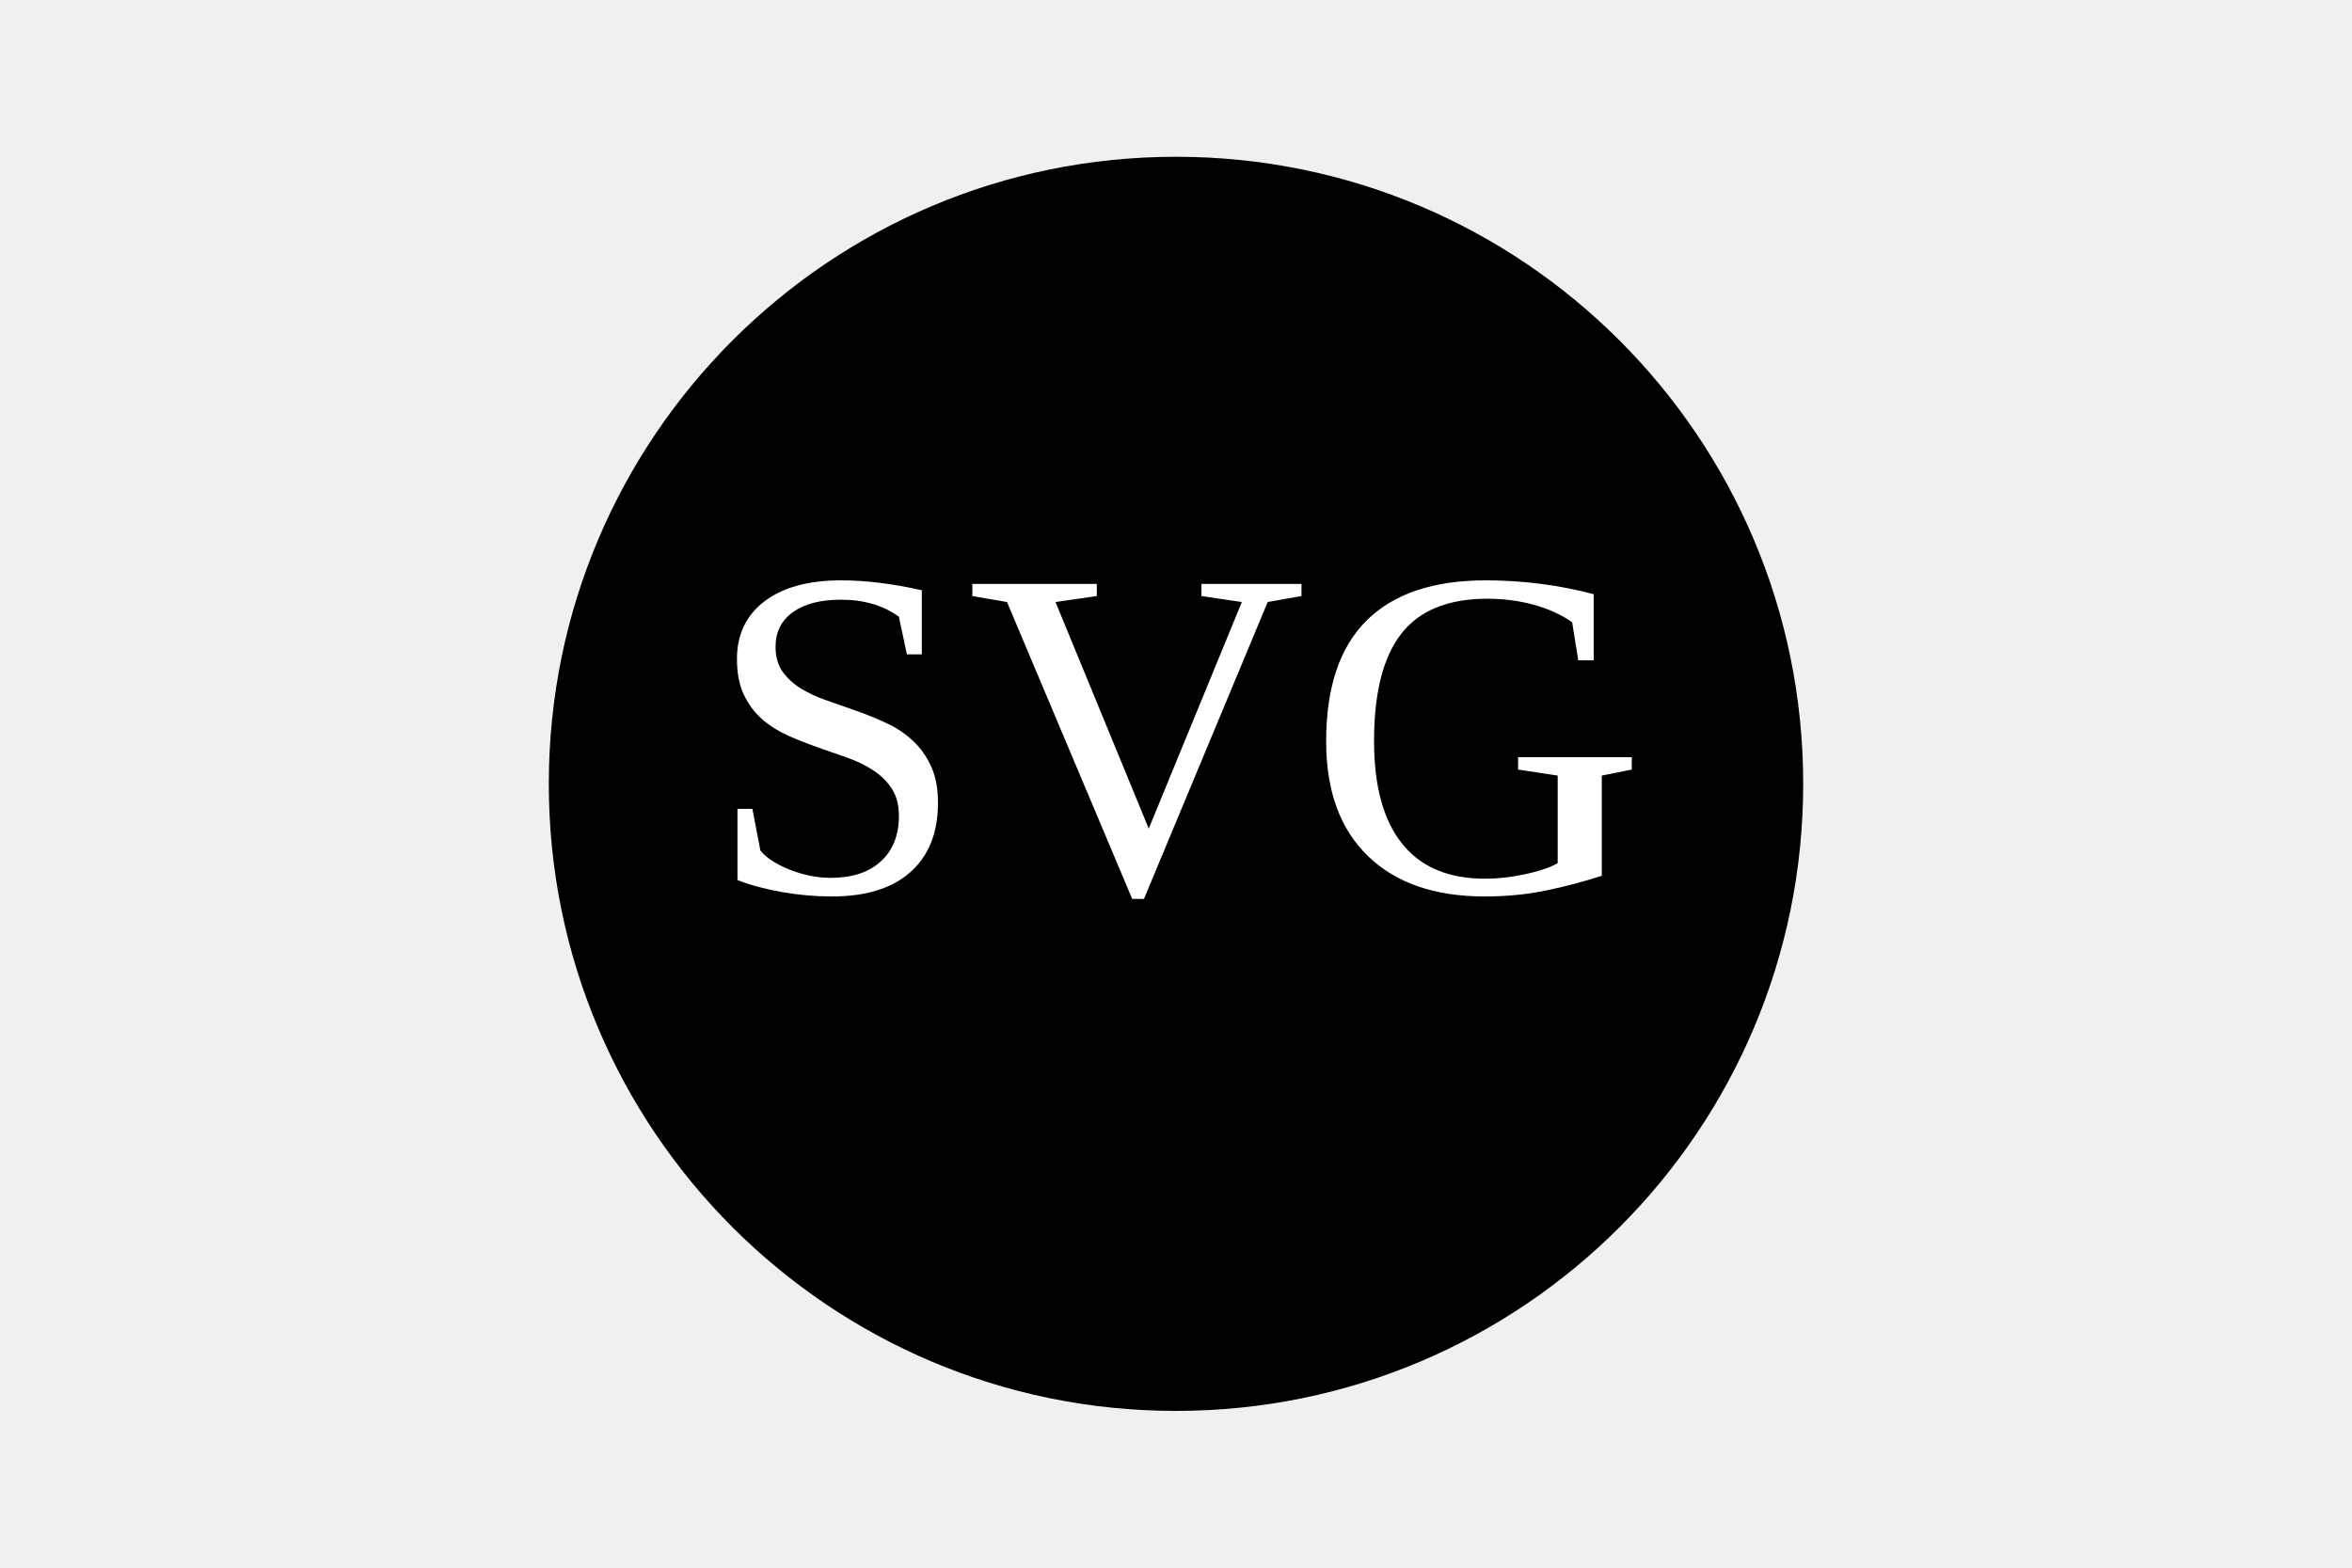
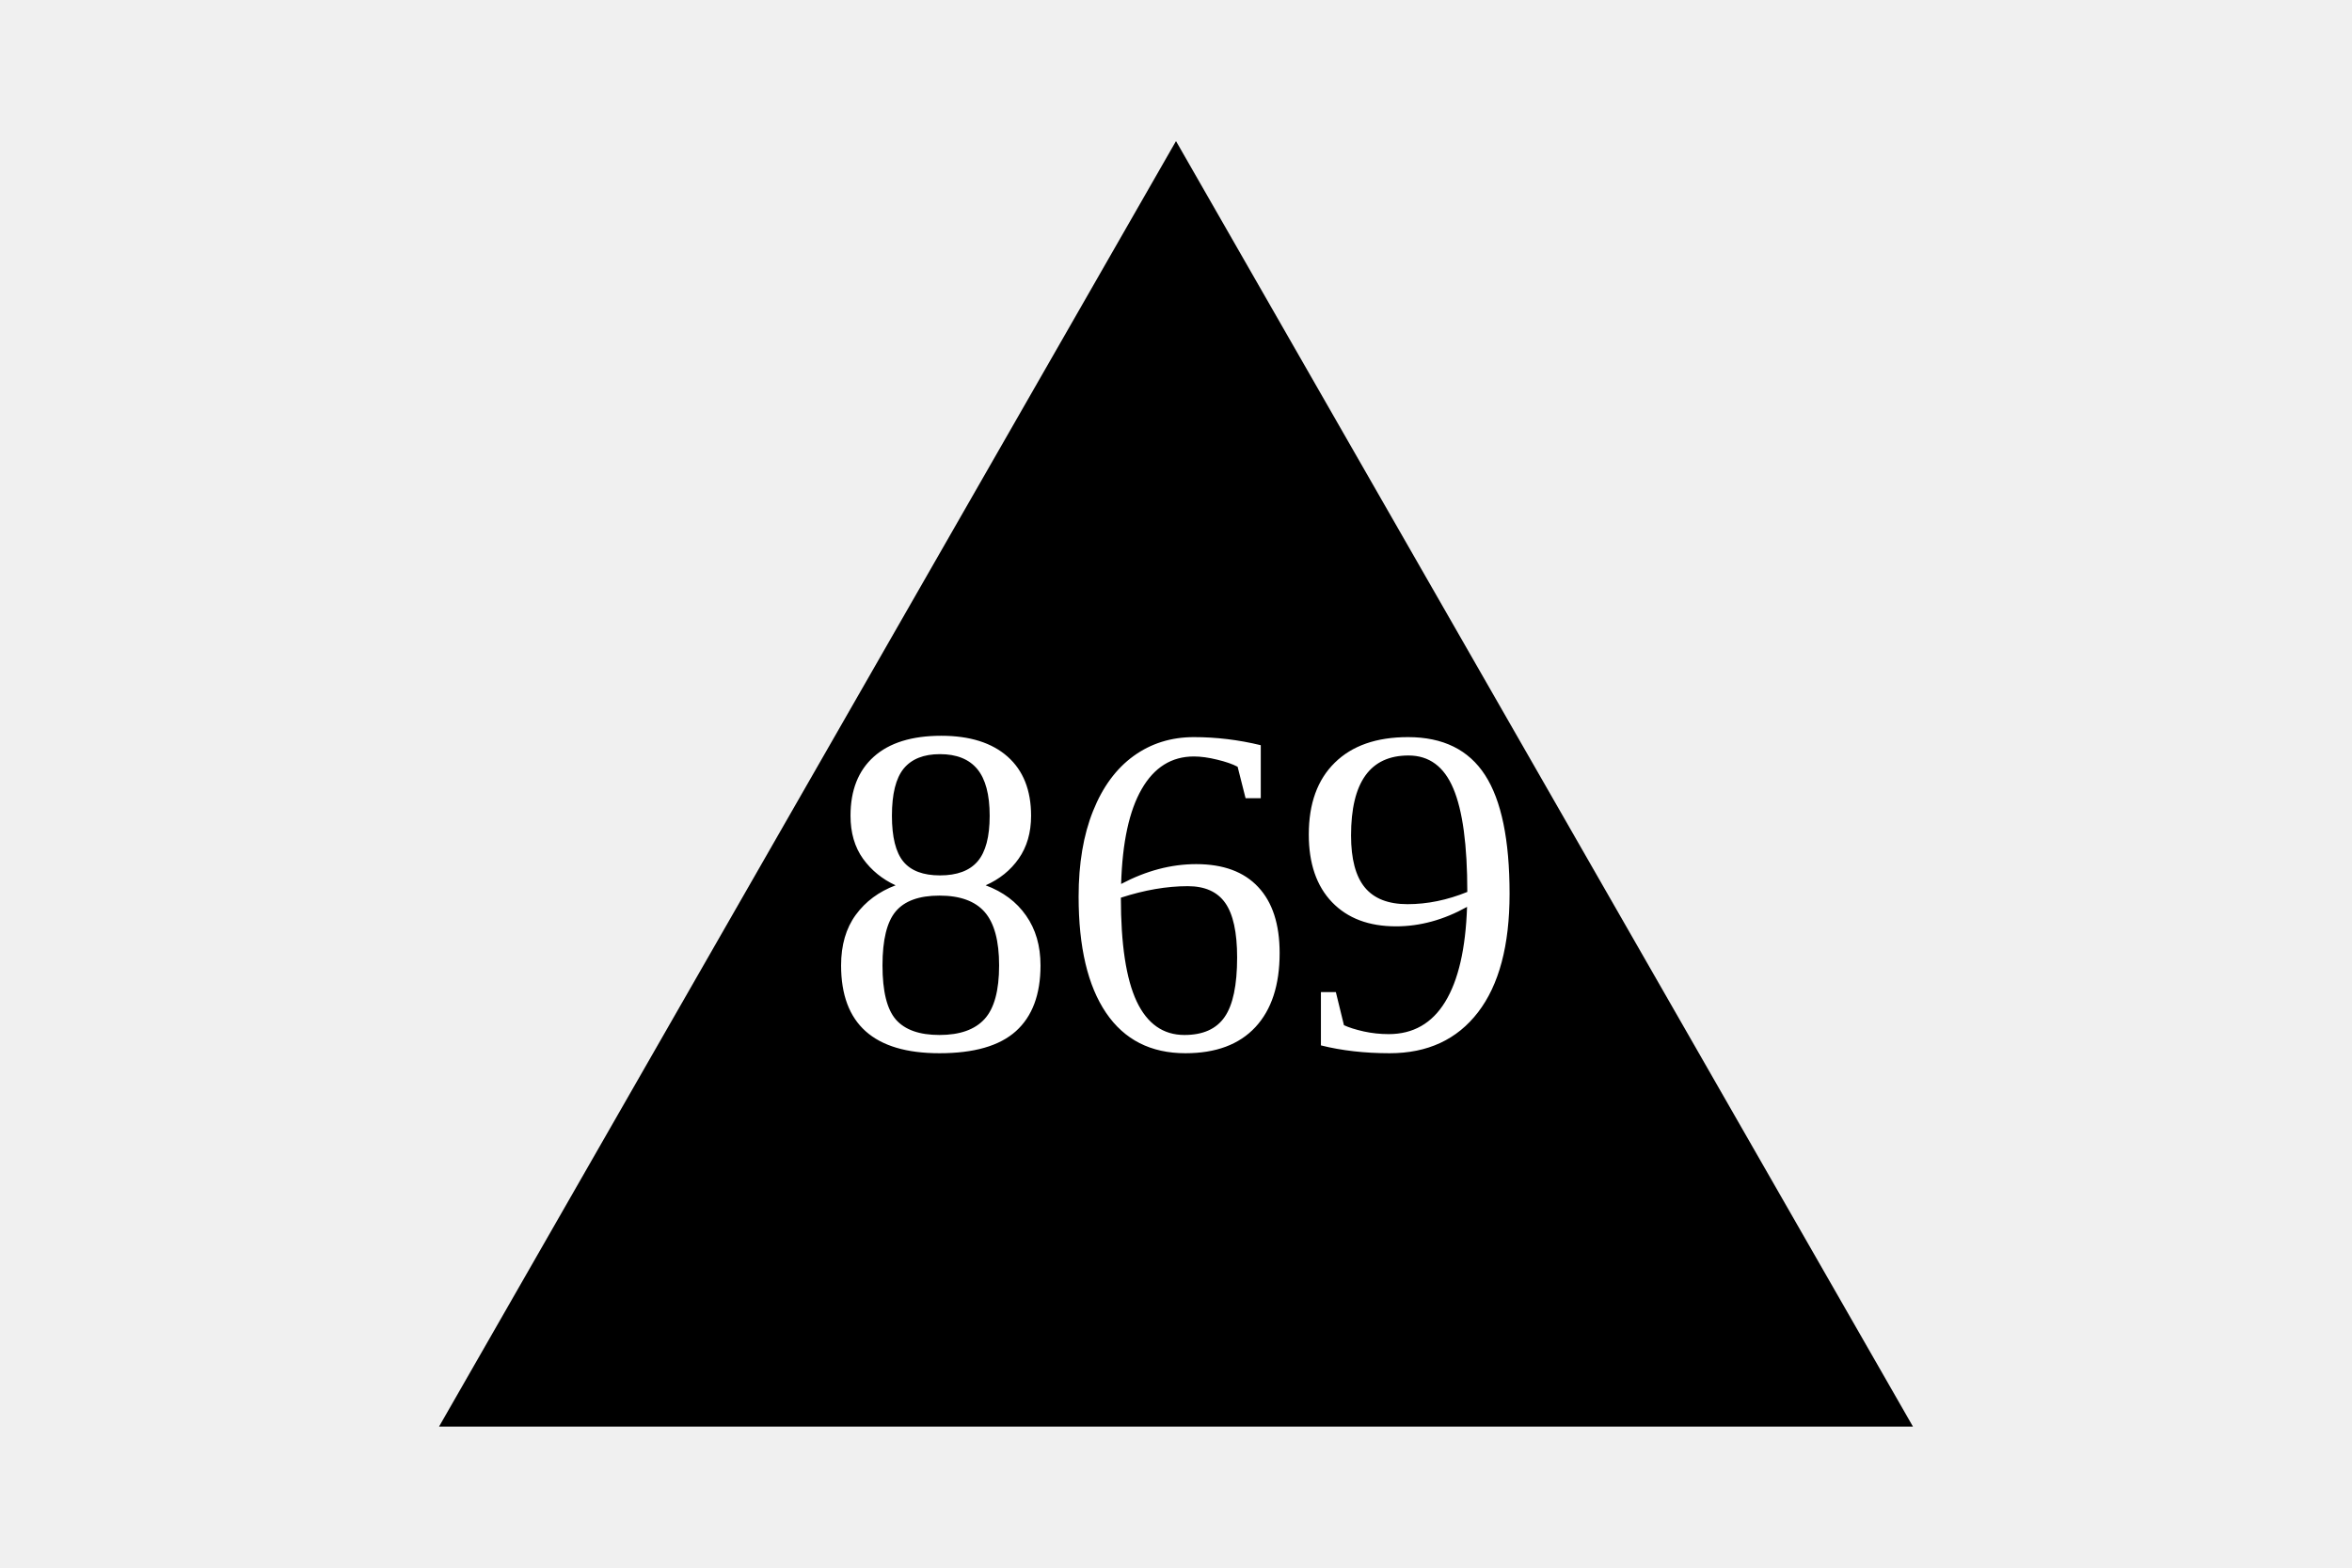
<svg xmlns="http://www.w3.org/2000/svg" version="1.1" width="300" height="200">
-   <circle cx="150" cy="100" r="80" fill="Black" />
-   <text x="150" y="100" font-size="60" text-anchor="middle" dominant-baseline="middle" fill="White">SVG</text>
+   <polygon points="150,18 244,182 56,182" fill="Black" />
+   <text x="150" y="120" font-size="60" text-anchor="middle" dominant-baseline="middle" fill="White">869</text>
</svg>
